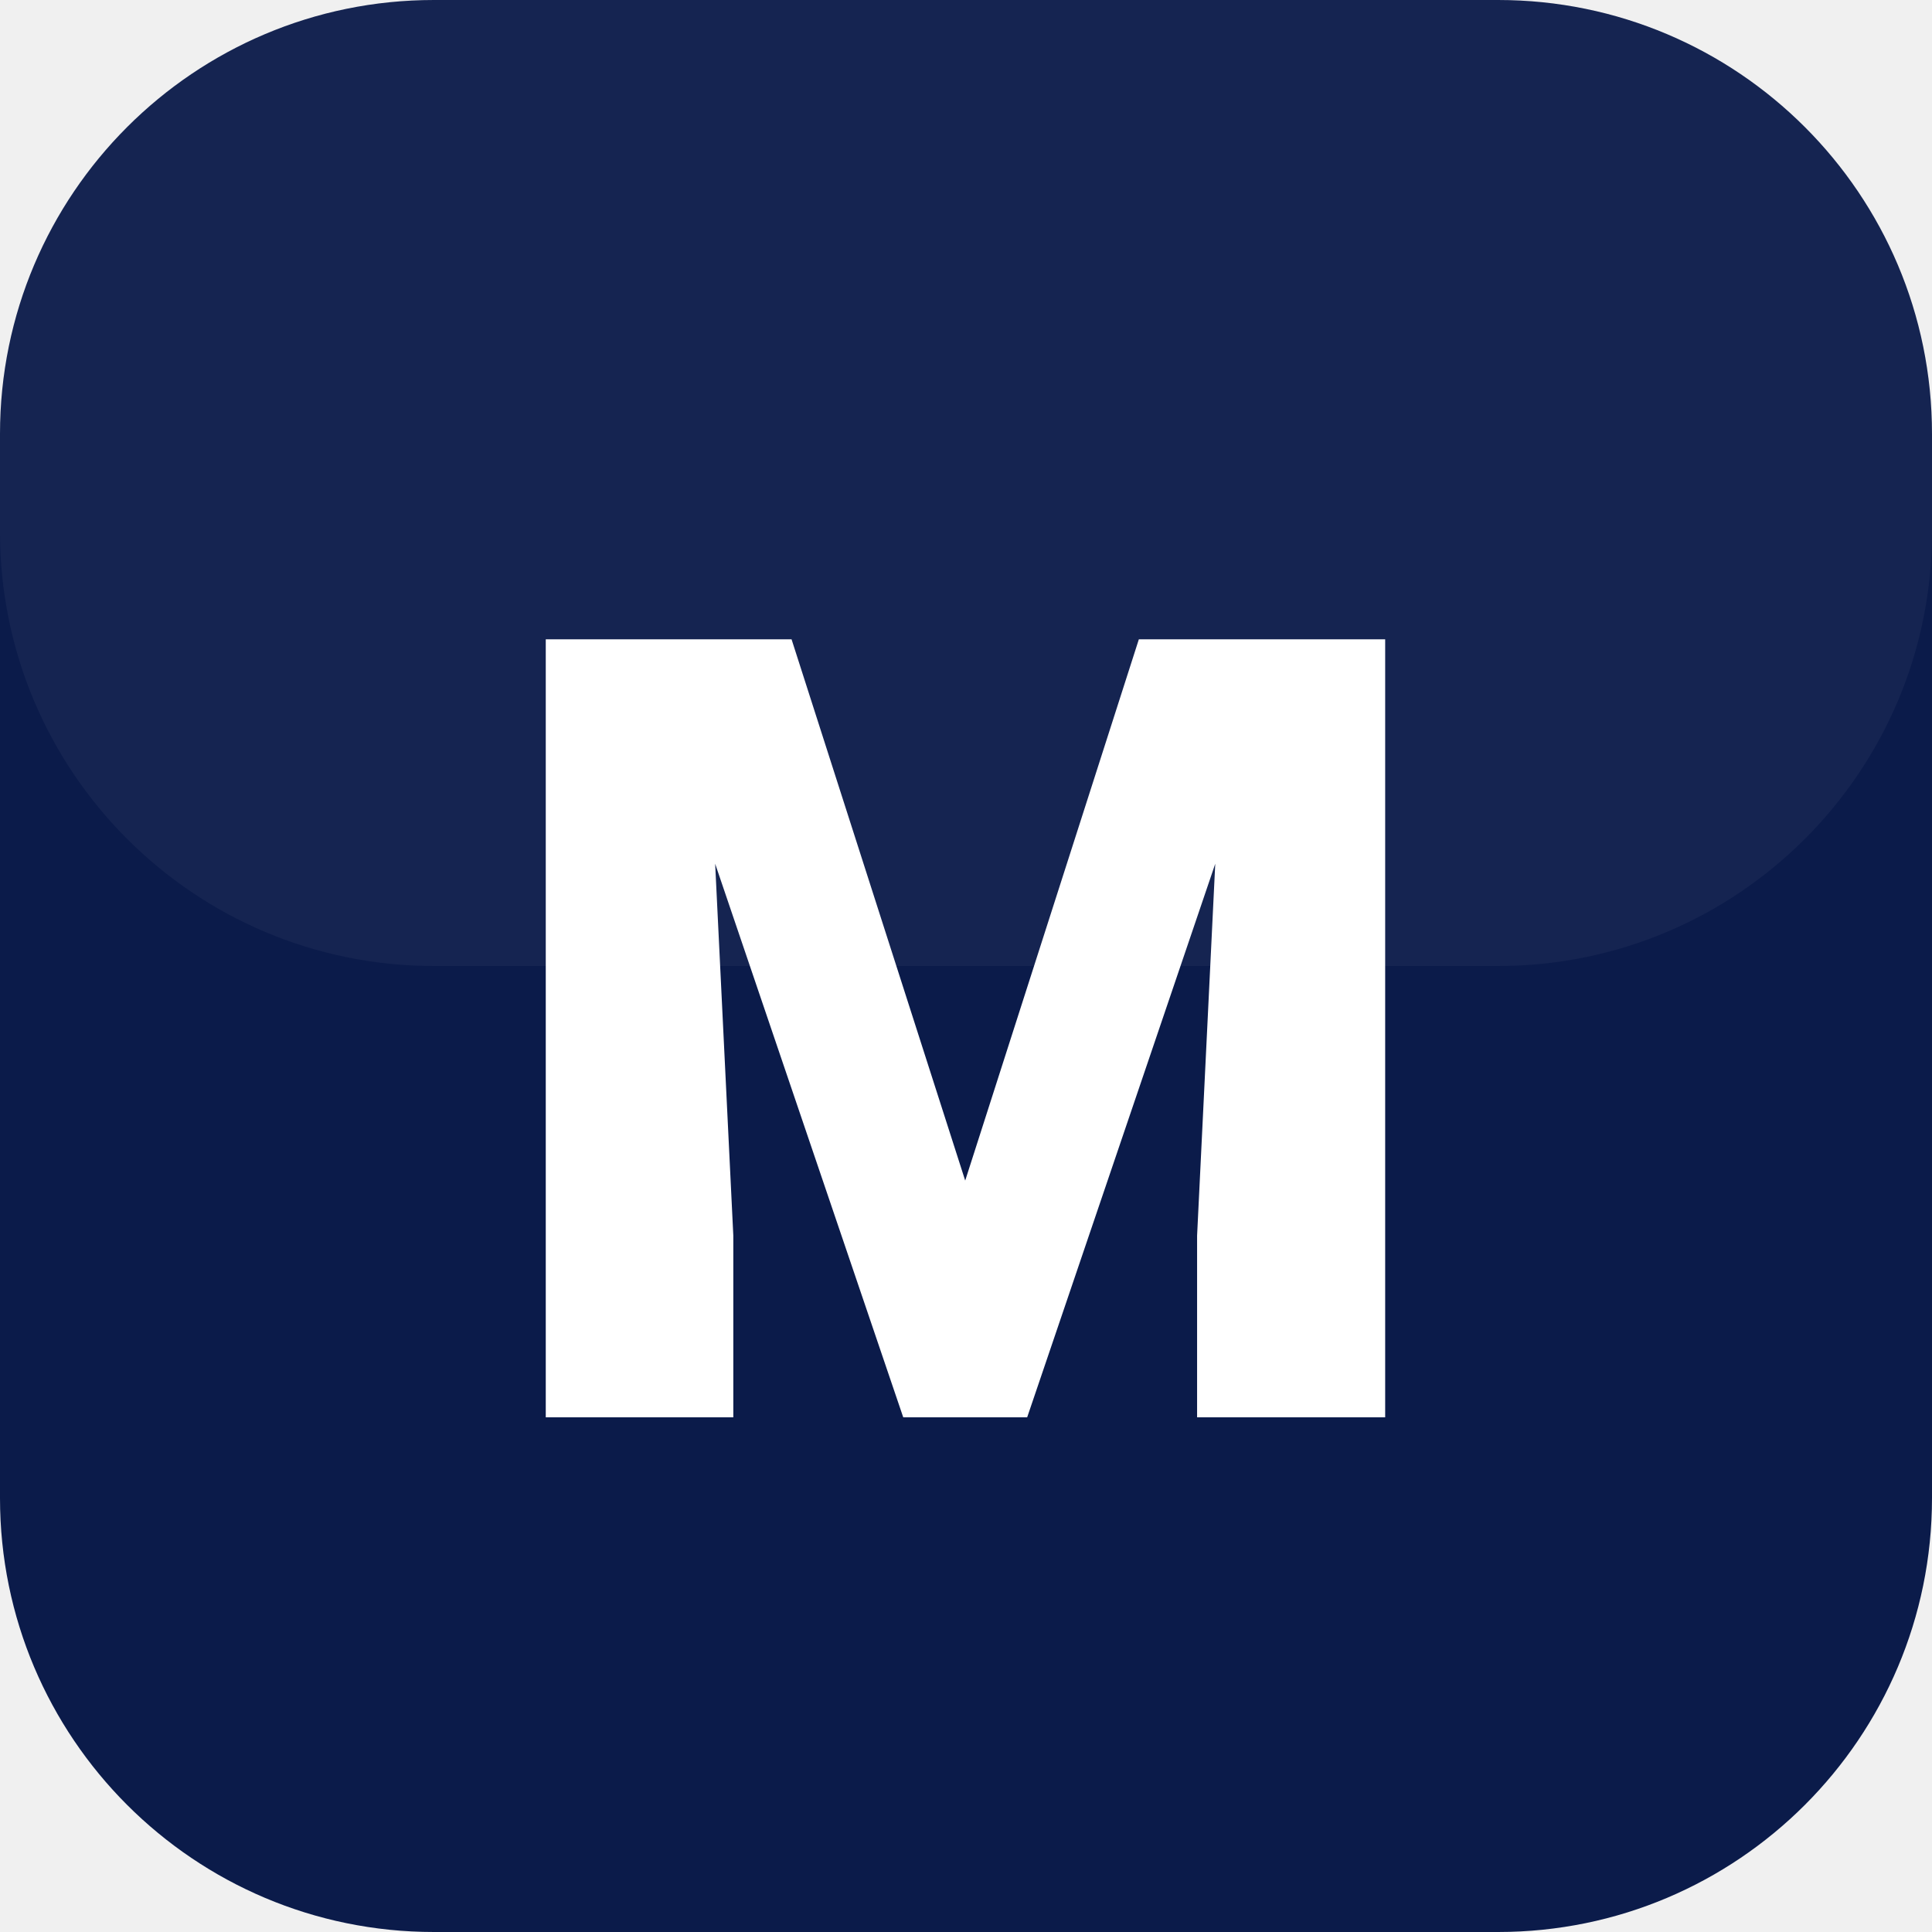
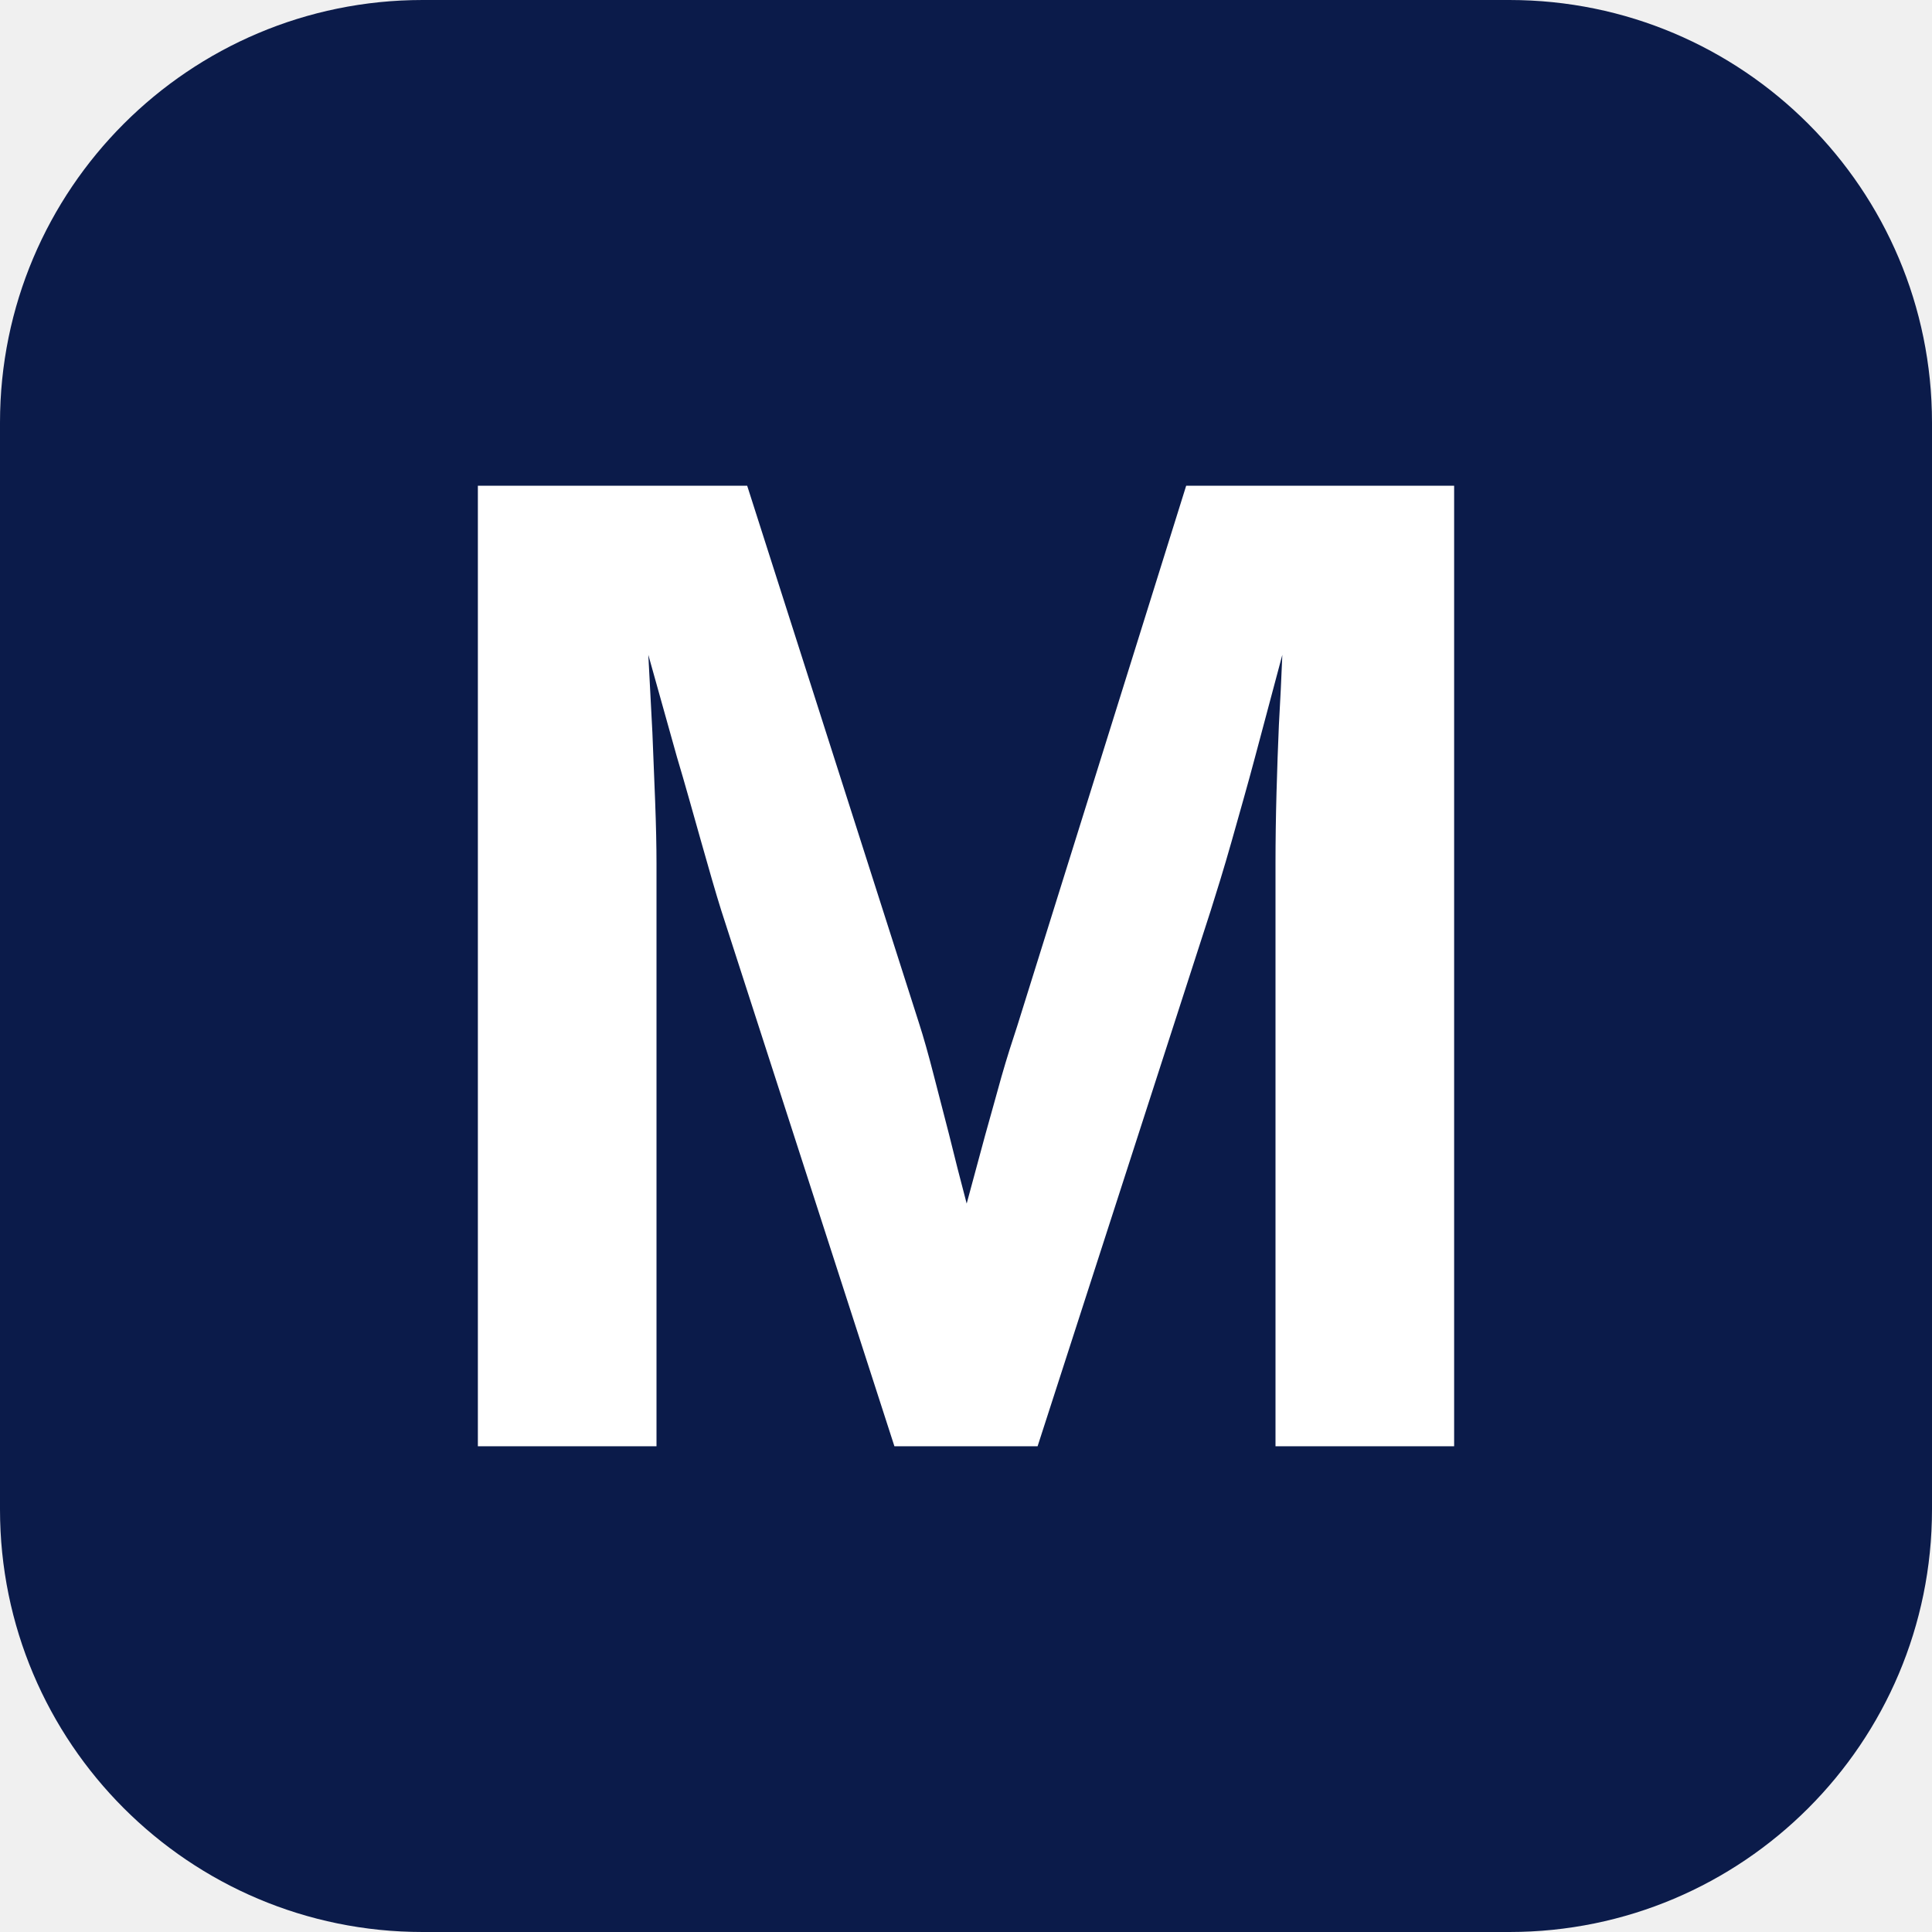
<svg xmlns="http://www.w3.org/2000/svg" viewBox="0 0 512 512" width="512" height="512">
-   <rect width="512" height="512" rx="115" fill="#0B1B4A" />
-   <rect width="512" height="256" rx="115" fill="white" opacity="0.04" />
-   <text x="50%" y="54%" dominant-baseline="central" text-anchor="middle" fill="#FFFFFF" font-family="system-ui, -apple-system, BlinkMacSystemFont, 'Segoe UI', Roboto, sans-serif" font-weight="900" font-size="290" letter-spacing="-0.03em">
-     M
-   </text>
+   <rect width="512" height="512" rx="112" fill="#0B1B4A" />
+   <path d="M385.36 383.28L338.02 383.28L338.02 228.99Q338.02 219.78 338.29 210.02Q338.56 200.27 338.92 192.14Q339.47 182.56 339.83 173.53Q336.03 187.80 332.60 200.63Q331.16 206.05 329.53 211.83Q327.90 217.61 326.37 223.03Q324.83 228.45 323.39 233.15Q321.94 237.84 320.86 241.28L274.97 383.28L237.03 383.28L191.14 241.28Q190.06 237.84 188.70 233.15Q187.35 228.45 185.81 223.03Q184.28 217.61 182.65 211.83Q181.02 206.05 179.40 200.63Q175.79 187.80 171.81 173.53Q172.35 184.01 172.89 194.12Q173.26 202.79 173.62 212.37Q173.98 221.94 173.98 228.99L173.98 383.28L126.64 383.28L126.64 128.72L198.01 128.72L243.53 271.09Q245.34 276.69 247.42 284.82Q249.50 292.95 251.48 300.53Q253.65 309.39 256.18 318.96Q258.71 309.57 261.06 300.90Q262.14 297.10 263.23 293.13Q264.31 289.15 265.39 285.36Q266.48 281.56 267.56 278.13Q268.65 274.70 269.55 271.99L314.35 128.72L385.36 128.72" fill="#FFFFFF" />
</svg>
